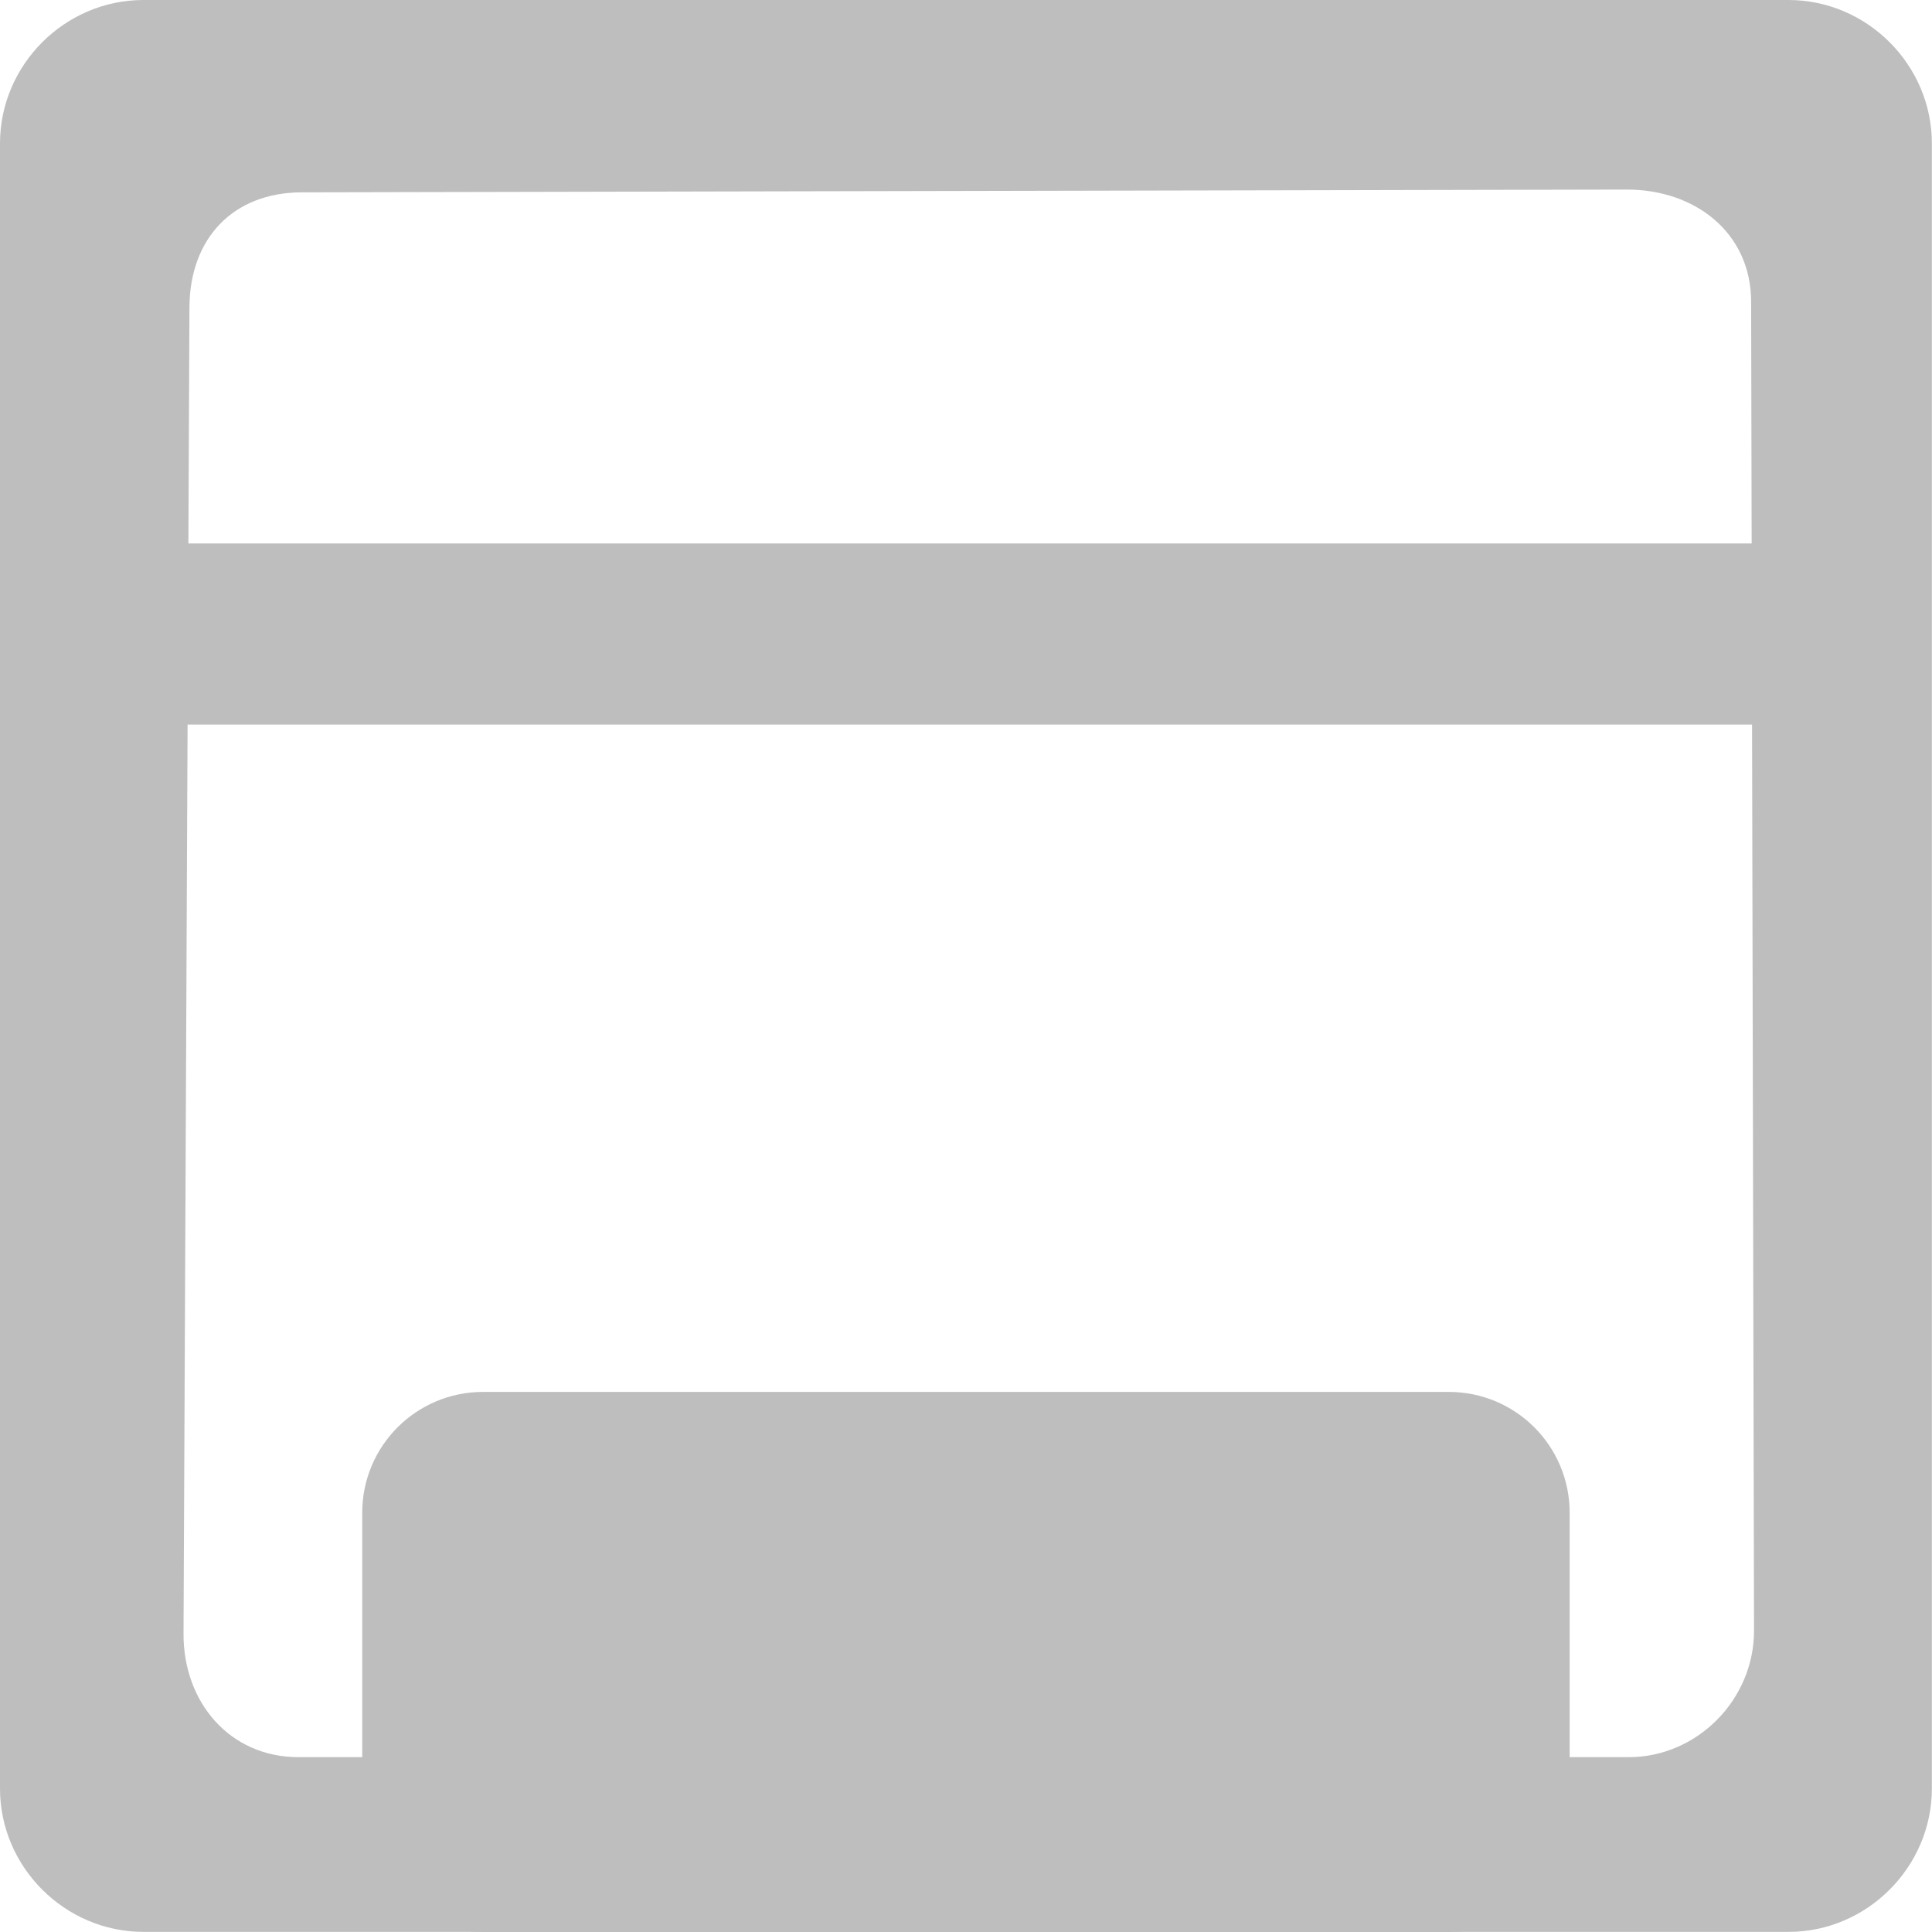
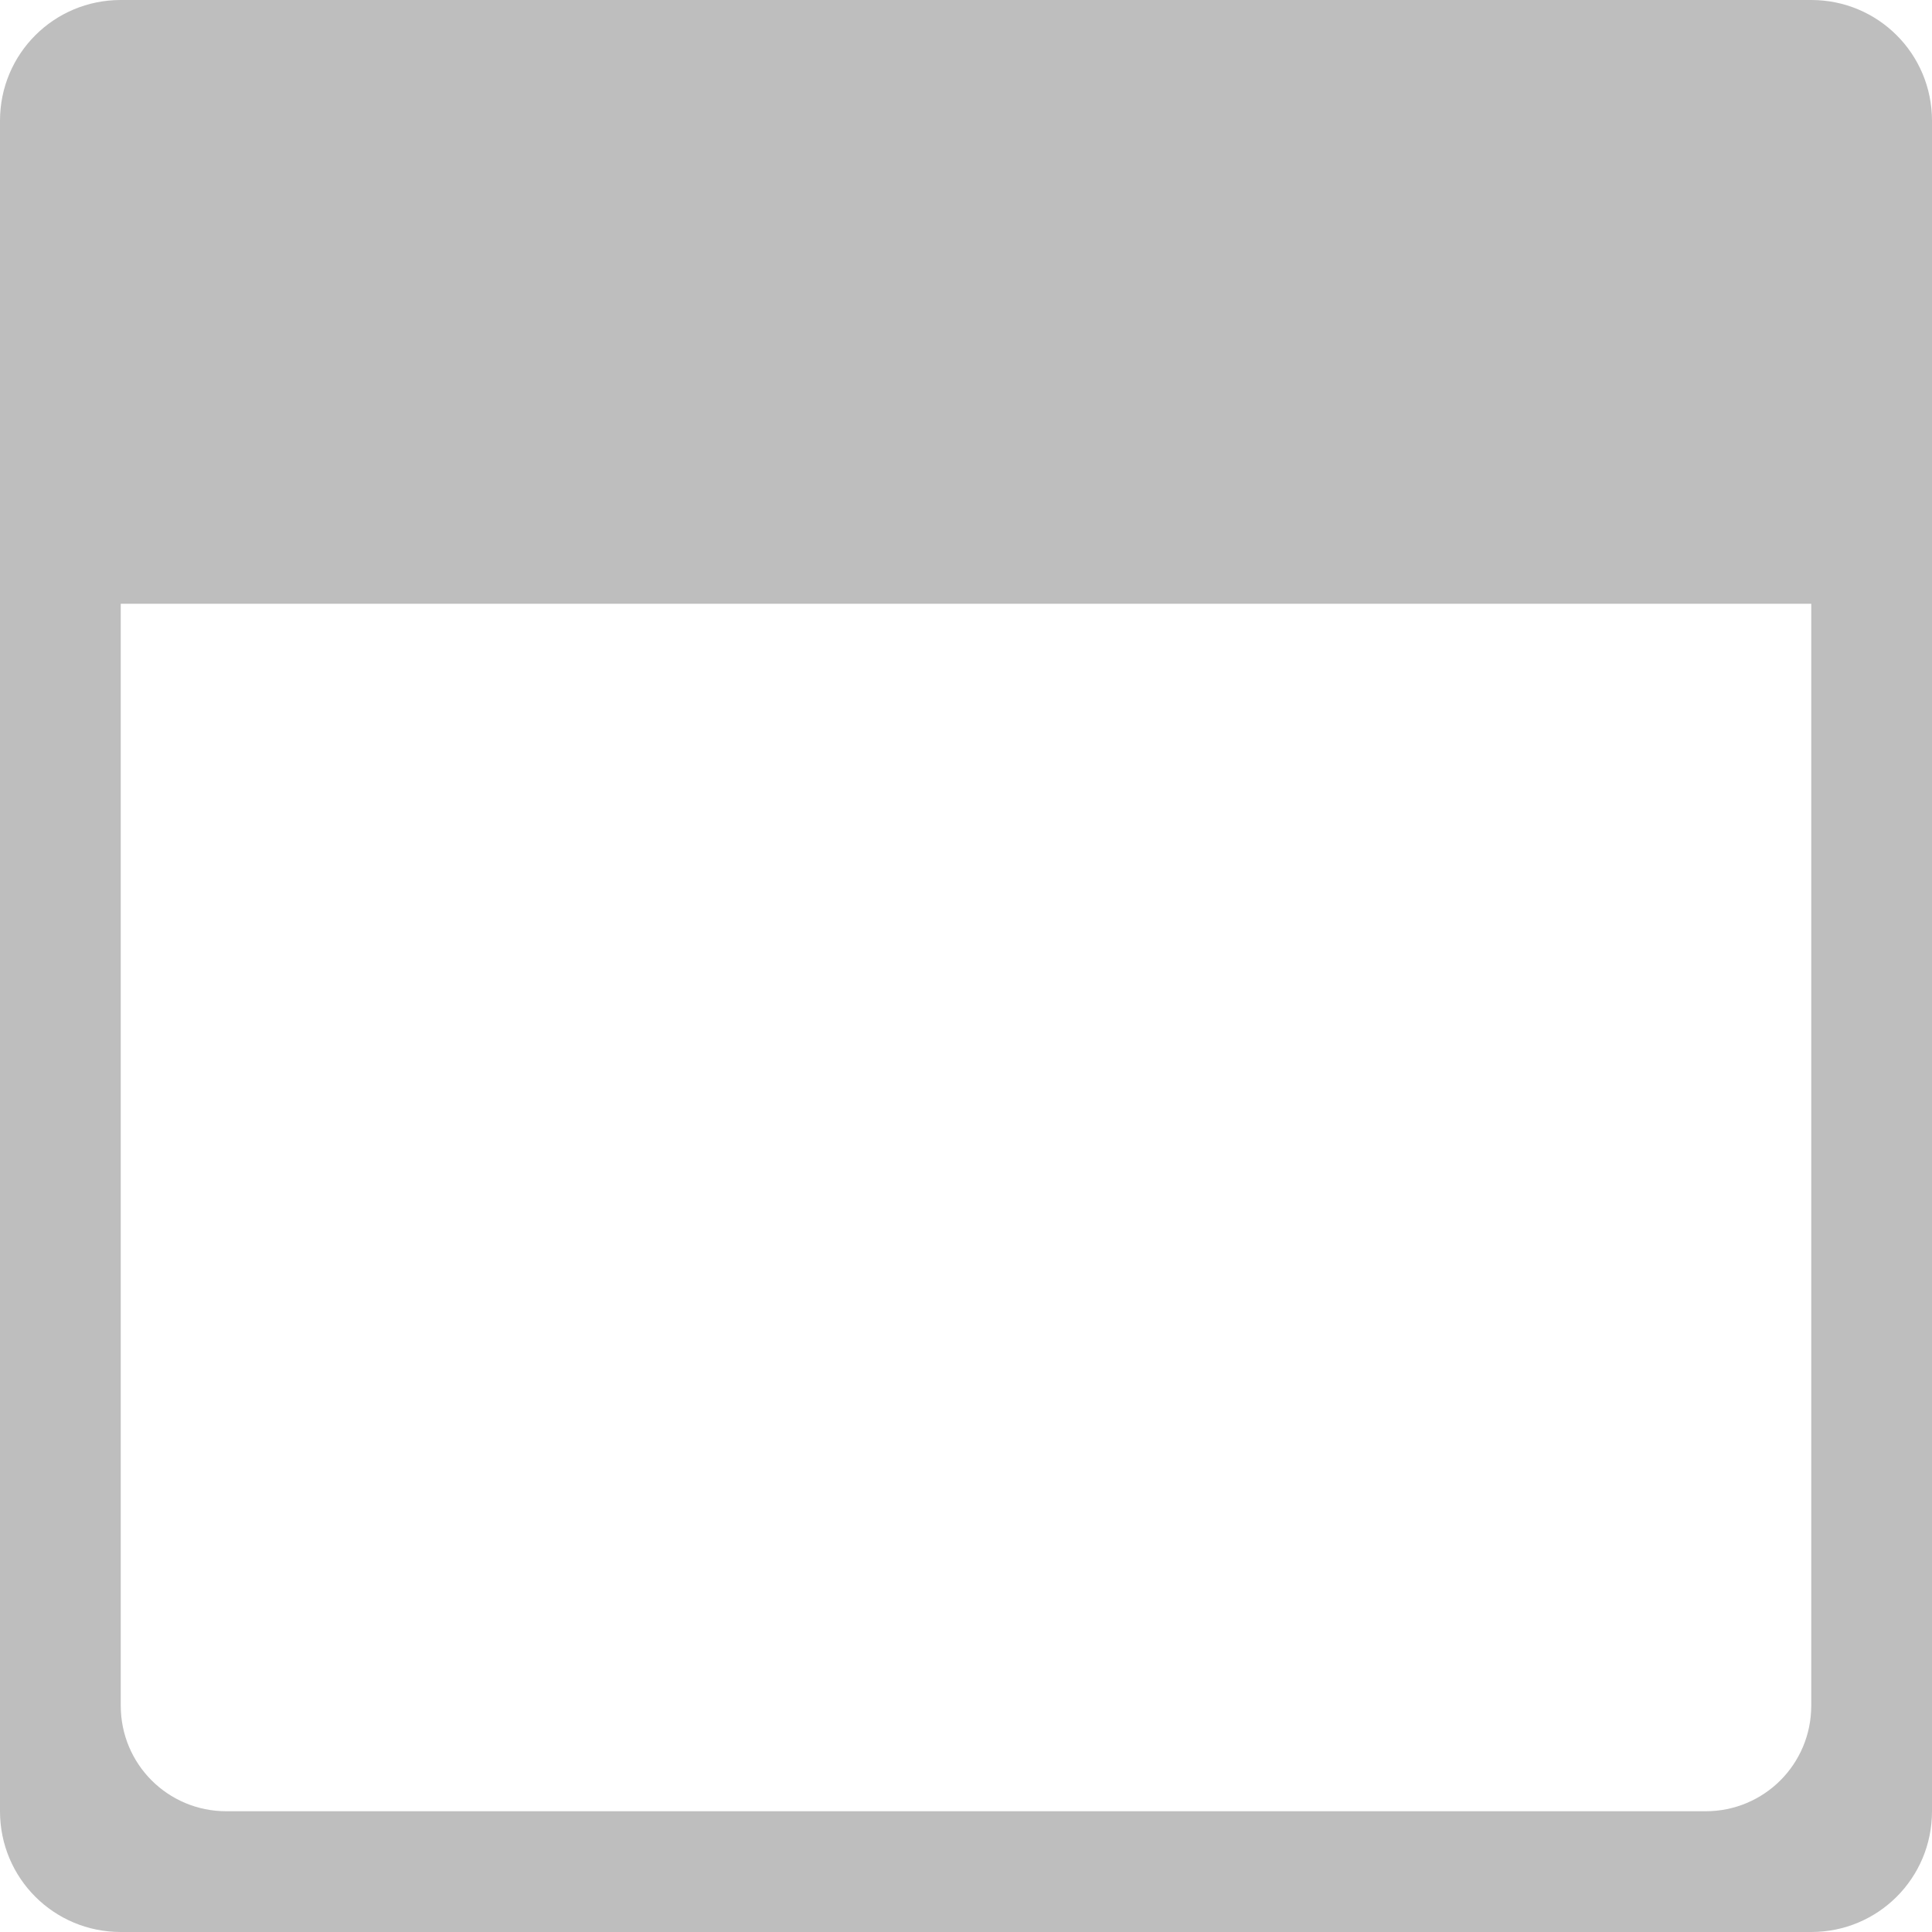
- <svg xmlns="http://www.w3.org/2000/svg" id="svg7384" height="16.001" width="16" version="1.1">
-   <defs id="defs10" />
-   <path style="fill:#bebebe;fill-opacity:1;stroke:none" d="M 1.188,0 C 0.537,0 0,0.537 0,1.188 l 0,13.625 C 0,15.463 0.537,16 1.188,16 l 13.625,0 C 15.463,16 16,15.463 16,14.812 L 16,1.188 C 16,0.537 15.463,0 14.812,0 z M 2.497,1.593 13.472,1.57 c 0.569,-0.001 1.03,0.359 1.031,0.928 l 0.024,11.007 c 0.001,0.569 -0.469,1.048 -1.038,1.048 l -11.017,0 c -0.569,0 -0.955,-0.455 -0.952,-1.024 L 1.569,2.546 C 1.571,1.977 1.928,1.595 2.497,1.593 z" id="rect3755" />
-   <path style="fill:none;stroke:#bebebe;stroke-width:1.5;stroke-linecap:butt;stroke-linejoin:miter;stroke-miterlimit:4;stroke-opacity:1;stroke-dasharray:none" d="m 0.748,5.251 14.504,0" id="path3762" />
-   <rect style="fill:#bebebe;fill-opacity:1;stroke:#bebebe;stroke-width:1;stroke-linecap:butt;stroke-linejoin:round;stroke-miterlimit:4;stroke-opacity:1;stroke-dasharray:none" id="rect3766" width="9" height="3.473" x="3.5" y="12.028" rx="0.5" ry="0.5" />
+ <svg xmlns="http://www.w3.org/2000/svg" version="1.0" width="16" height="16" id="svg3342">
+   <defs id="defs3344">
+     <linearGradient id="linearGradient3332-412-419-652-471-761-410-156-661-505">
+       <stop id="stop8032" style="stop-color:#434343;stop-opacity:1;" offset="0" />
+       <stop id="stop8034" style="stop-color:#8a8a8a;stop-opacity:1;" offset="1" />
+     </linearGradient>
+     <linearGradient id="linearGradient3321">
+       <stop id="stop3323" style="stop-color:#aacb7d;stop-opacity:1;" offset="0" />
+       <stop id="stop3329" style="stop-color:#709937;stop-opacity:1;" offset="1" />
+     </linearGradient>
+     <linearGradient id="linearGradient2238">
+       <stop id="stop2240" style="stop-color:#ffffff;stop-opacity:1" offset="0" />
+       <stop id="stop2242" style="stop-color:#ffffff;stop-opacity:0" offset="1" />
+     </linearGradient>
+     <linearGradient id="linearGradient3282">
+       <stop id="stop3284" style="stop-color:#000000;stop-opacity:1" offset="0" />
+       <stop id="stop3286" style="stop-color:#000000;stop-opacity:0" offset="1" />
+     </linearGradient>
+     <linearGradient id="linearGradient3958">
+       <stop id="stop3960" style="stop-color:#a1a1a1;stop-opacity:1" offset="0" />
+       <stop id="stop3962" style="stop-color:#4d4d4d;stop-opacity:1" offset="1" />
+     </linearGradient>
+     <linearGradient id="linearGradient2446-733-45">
+       <stop id="stop3793" style="stop-color:#fafafa;stop-opacity:1" offset="0" />
+       <stop id="stop3795" style="stop-color:#c5c5c5;stop-opacity:1" offset="1" />
+     </linearGradient>
+   </defs>
+   <path style="fill:#bebebe;fill-opacity:1;fill-rule:evenodd;stroke:#bebebe;stroke-width:1;stroke-linecap:butt;stroke-linejoin:miter;stroke-miterlimit:4;stroke-opacity:1;stroke-dasharray:none;stroke-dashoffset:0;marker:none;visibility:visible;overflow:visible" id="rect2311" d="m 1.5,0.5 c 0,0 13.112,0.004 13.112,0.004 0.522,0 0.888,0.561 0.888,1.181 0,0 0,2.815 0,2.815 0,0 -15,0 -15,0 0,0 0,-2.815 0,-2.815 0,-0.661 0.403,-1.185 1,-1.185 z" />
+   <path style="fill:#bebebe;fill-opacity:1;stroke:none" d="M 1 0 C 0.446 0 0 0.446 0 1 L 0 15 C 0 15.554 0.446 16 1 16 L 15 16 C 15.554 16 16 15.554 16 15 L 16 1 C 16 0.446 15.554 0 15 0 L 1 0 z M 1.875 1 L 14.125 1 C 14.61 1 15 1.39 15 1.875 L 15 14.125 C 15 14.61 14.61 15 14.125 15 L 1.875 15 C 1.39 15 1 14.61 1 14.125 L 1 1.875 C 1 1.39 1.39 1 1.875 1 z " id="rect3005" />
</svg>
